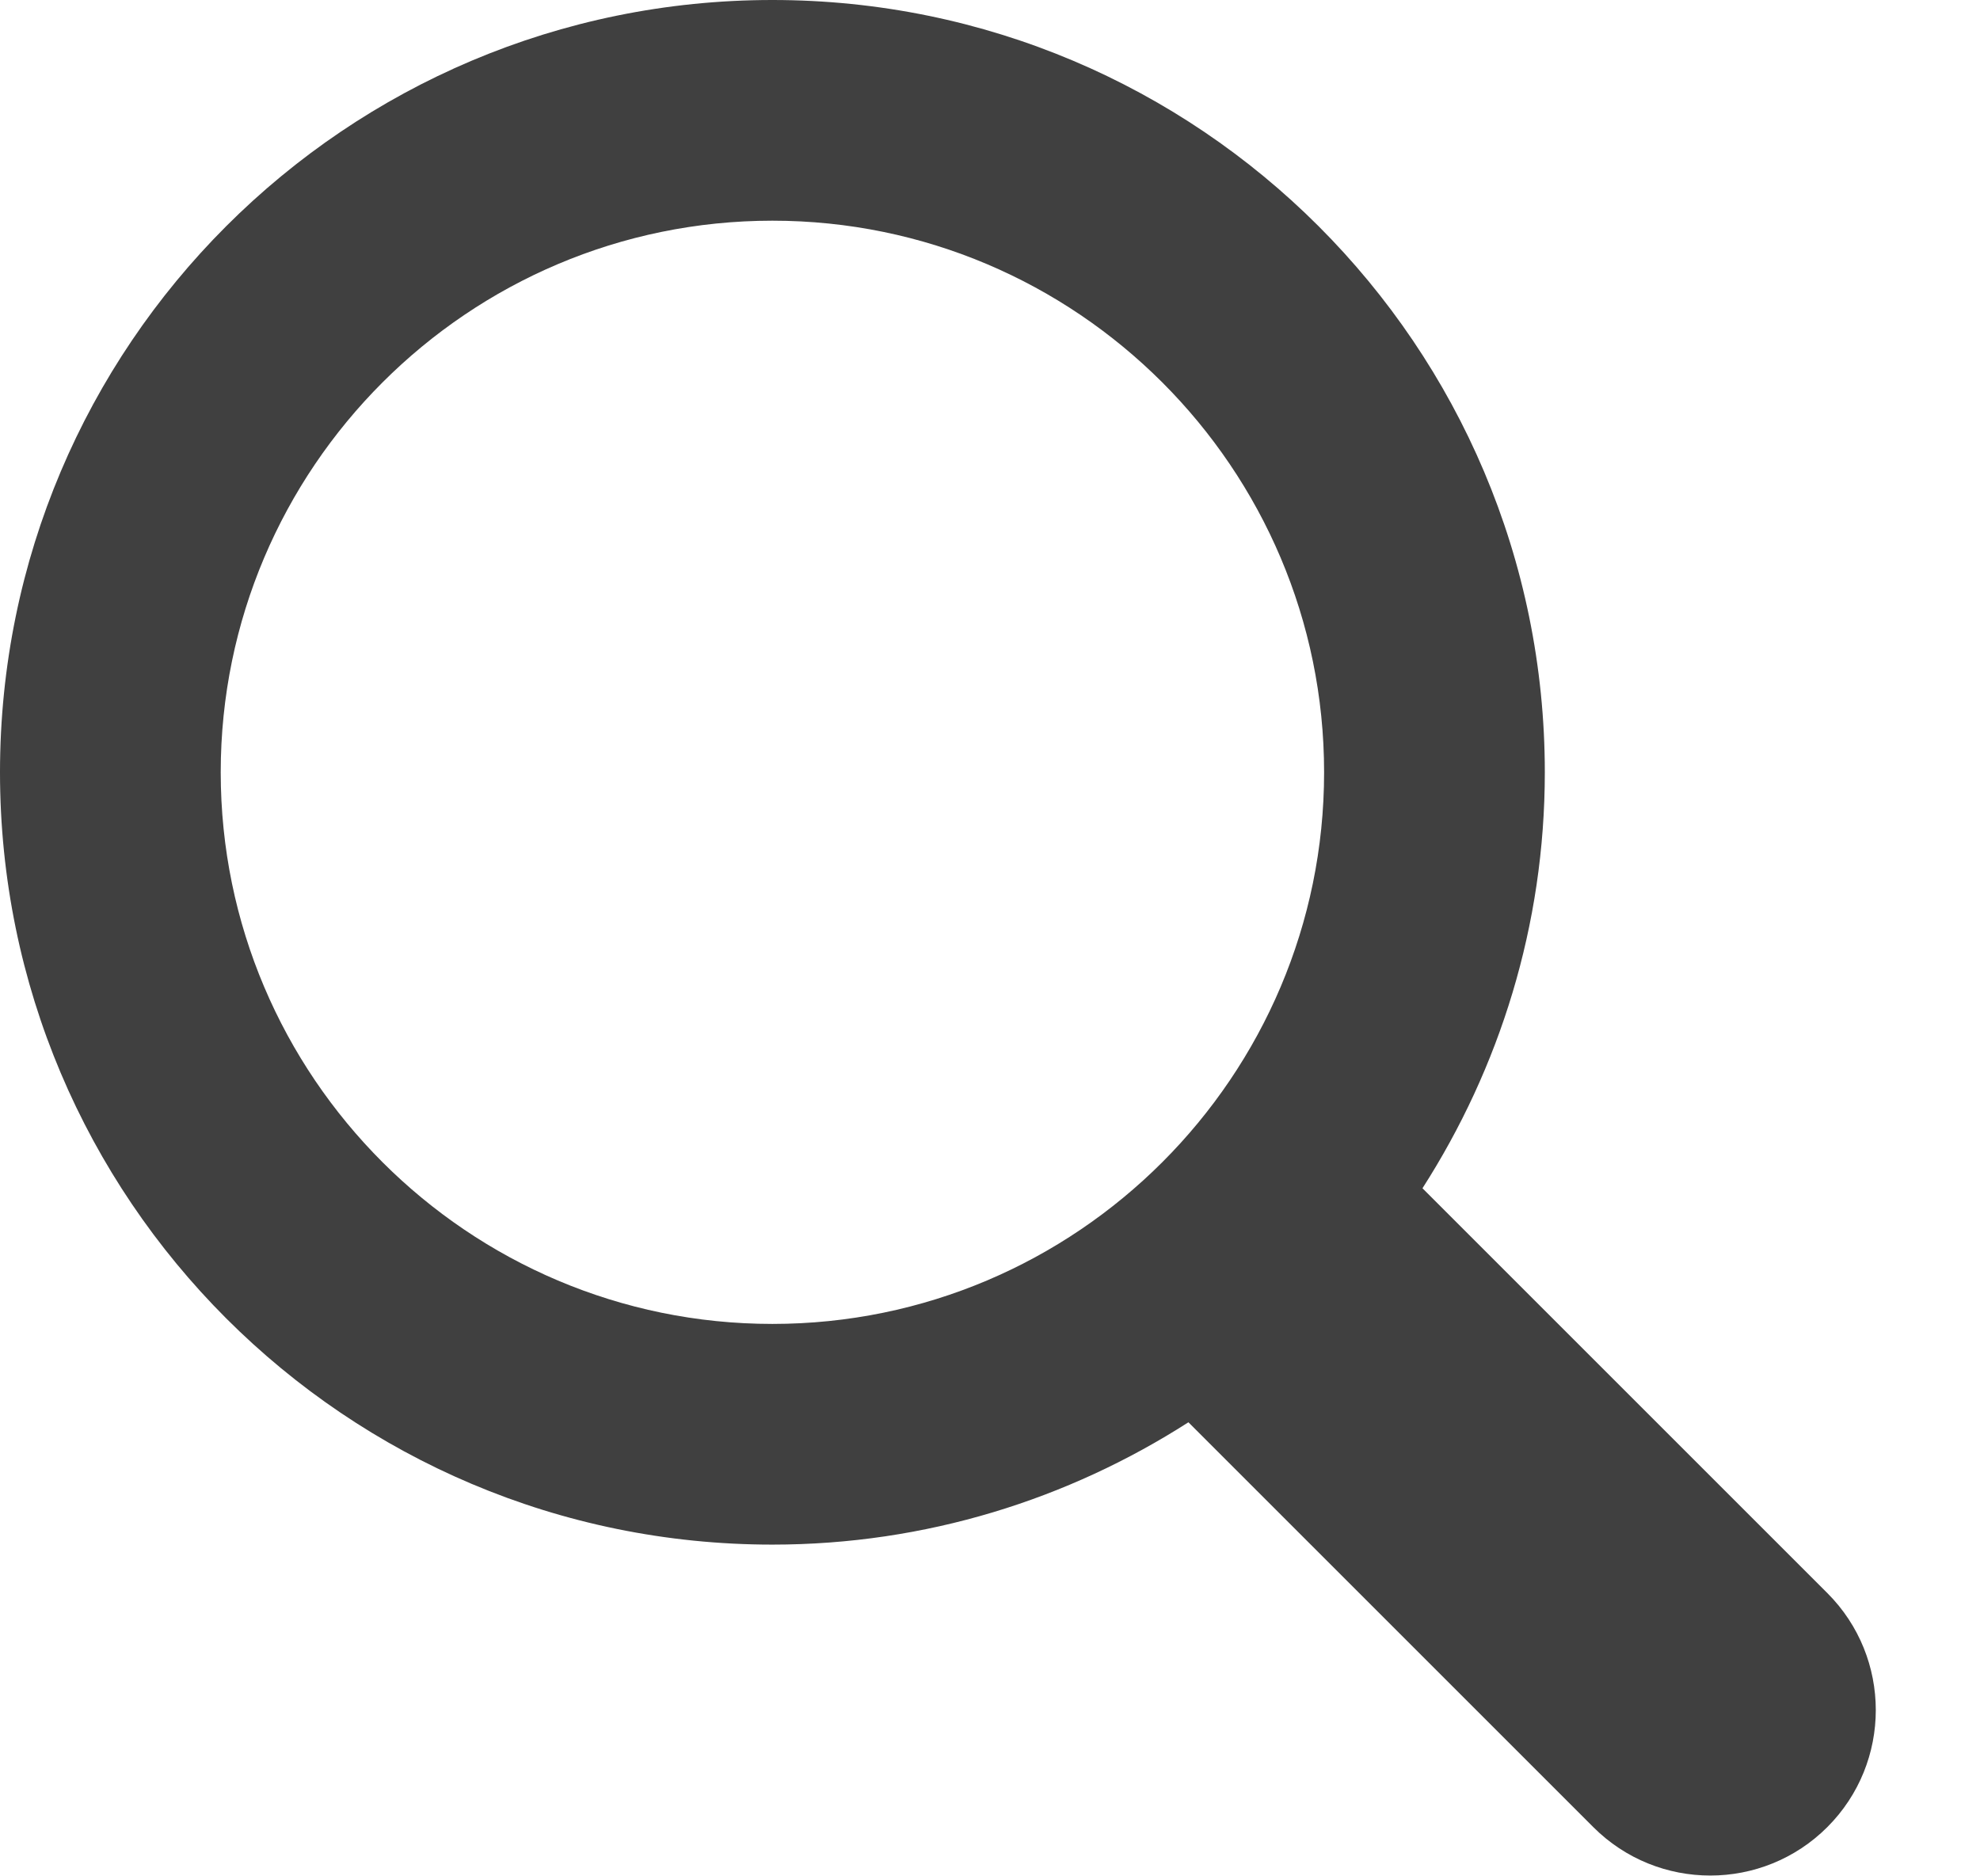
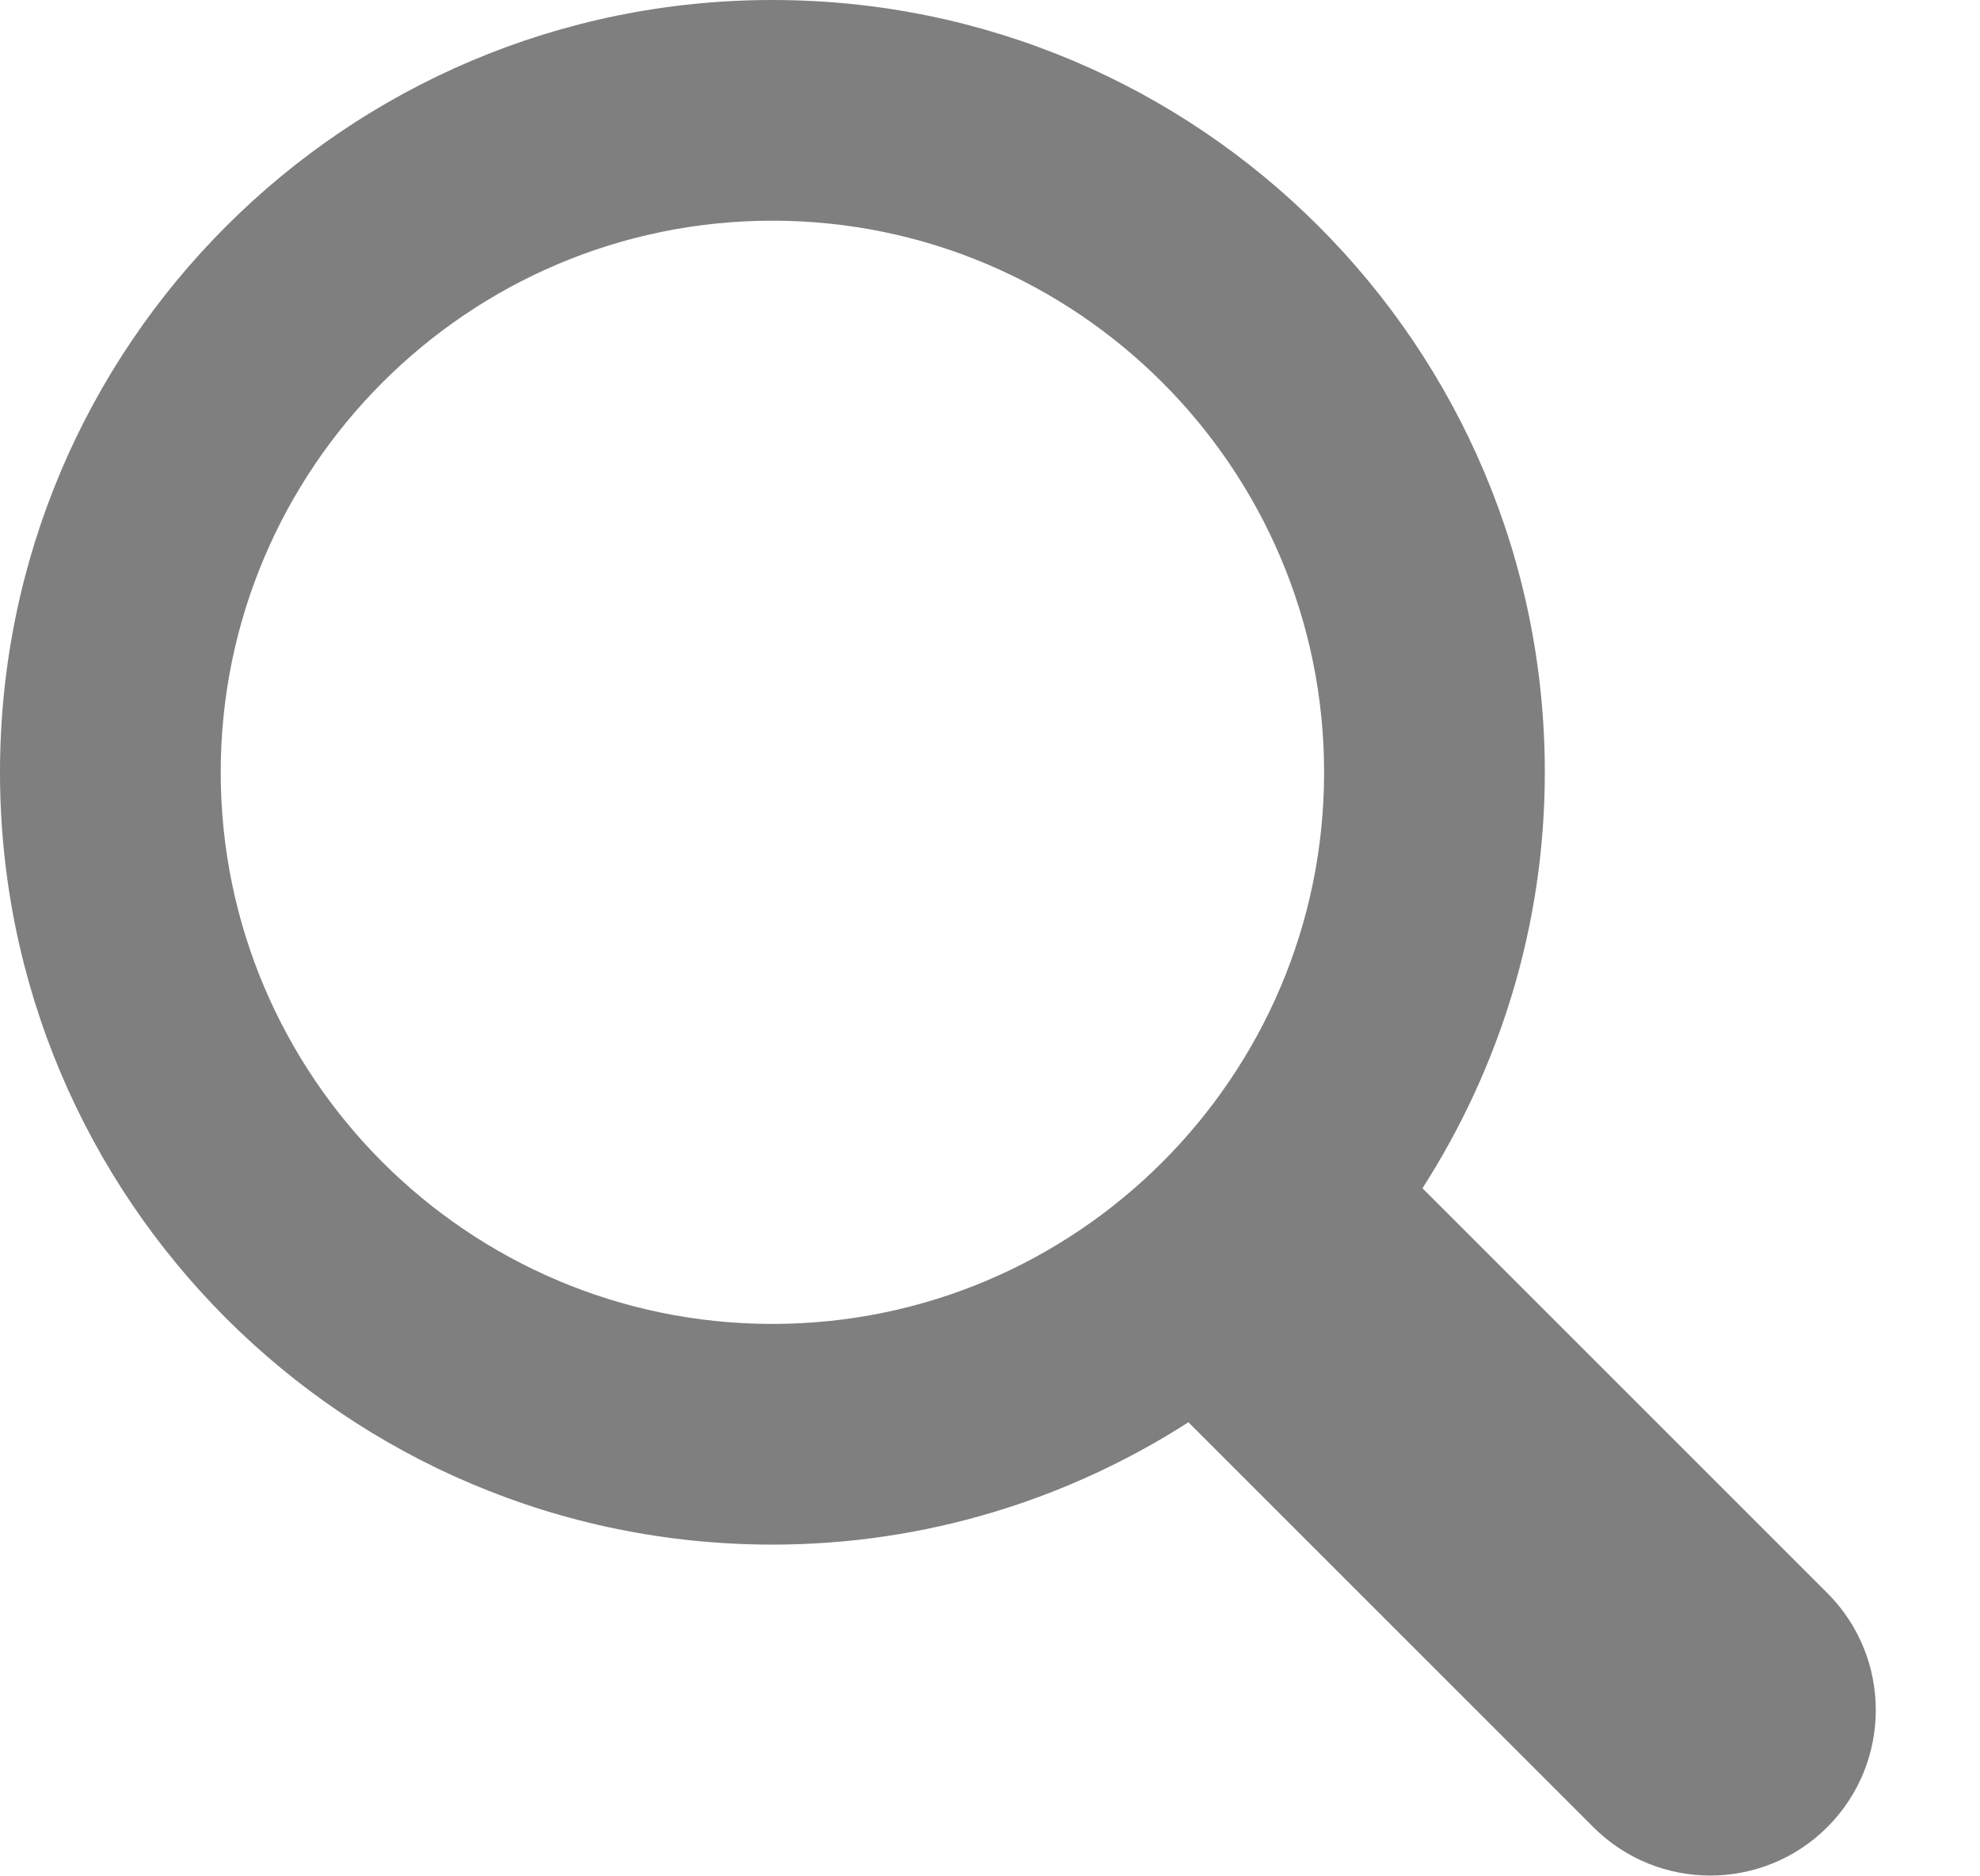
<svg xmlns="http://www.w3.org/2000/svg" version="1.1" baseProfile="full" height="18px" width="19px">
-   <path opacity="0.75" fill="rgb(0,0,0)" d="M17.535,15.289 C17.535,15.289 13.65,11.404 13.65,11.404 C14.389,10.251 14.824,8.883 14.824,7.412 C14.824,3.318 11.505,0 7.412,0 C3.318,0 0,3.318 0,7.412 C0,11.505 3.318,14.824 7.412,14.824 C8.883,14.824 10.251,14.389 11.404,13.65 C11.404,13.65 15.289,17.535 15.289,17.535 C15.599,17.845 16.005,18 16.412,18 C16.818,18 17.225,17.845 17.535,17.535 C18.155,16.915 18.155,15.909 17.535,15.289 ZM2.118,7.412 C2.118,4.493 4.493,2.118 7.412,2.118 C10.331,2.118 12.706,4.493 12.706,7.412 C12.706,10.331 10.331,12.706 7.412,12.706 C4.493,12.706 2.118,10.331 2.118,7.412 Z " />
+   <path opacity="0.5" fill="rgb(0,0,0)" d="M17.535,15.289 C17.535,15.289 13.65,11.404 13.65,11.404 C14.389,10.251 14.824,8.883 14.824,7.412 C14.824,3.318 11.505,0 7.412,0 C3.318,0 0,3.318 0,7.412 C0,11.505 3.318,14.824 7.412,14.824 C8.883,14.824 10.251,14.389 11.404,13.65 C11.404,13.65 15.289,17.535 15.289,17.535 C15.599,17.845 16.005,18 16.412,18 C16.818,18 17.225,17.845 17.535,17.535 C18.155,16.915 18.155,15.909 17.535,15.289 ZM2.118,7.412 C2.118,4.493 4.493,2.118 7.412,2.118 C10.331,2.118 12.706,4.493 12.706,7.412 C12.706,10.331 10.331,12.706 7.412,12.706 C4.493,12.706 2.118,10.331 2.118,7.412 Z " />
</svg>
